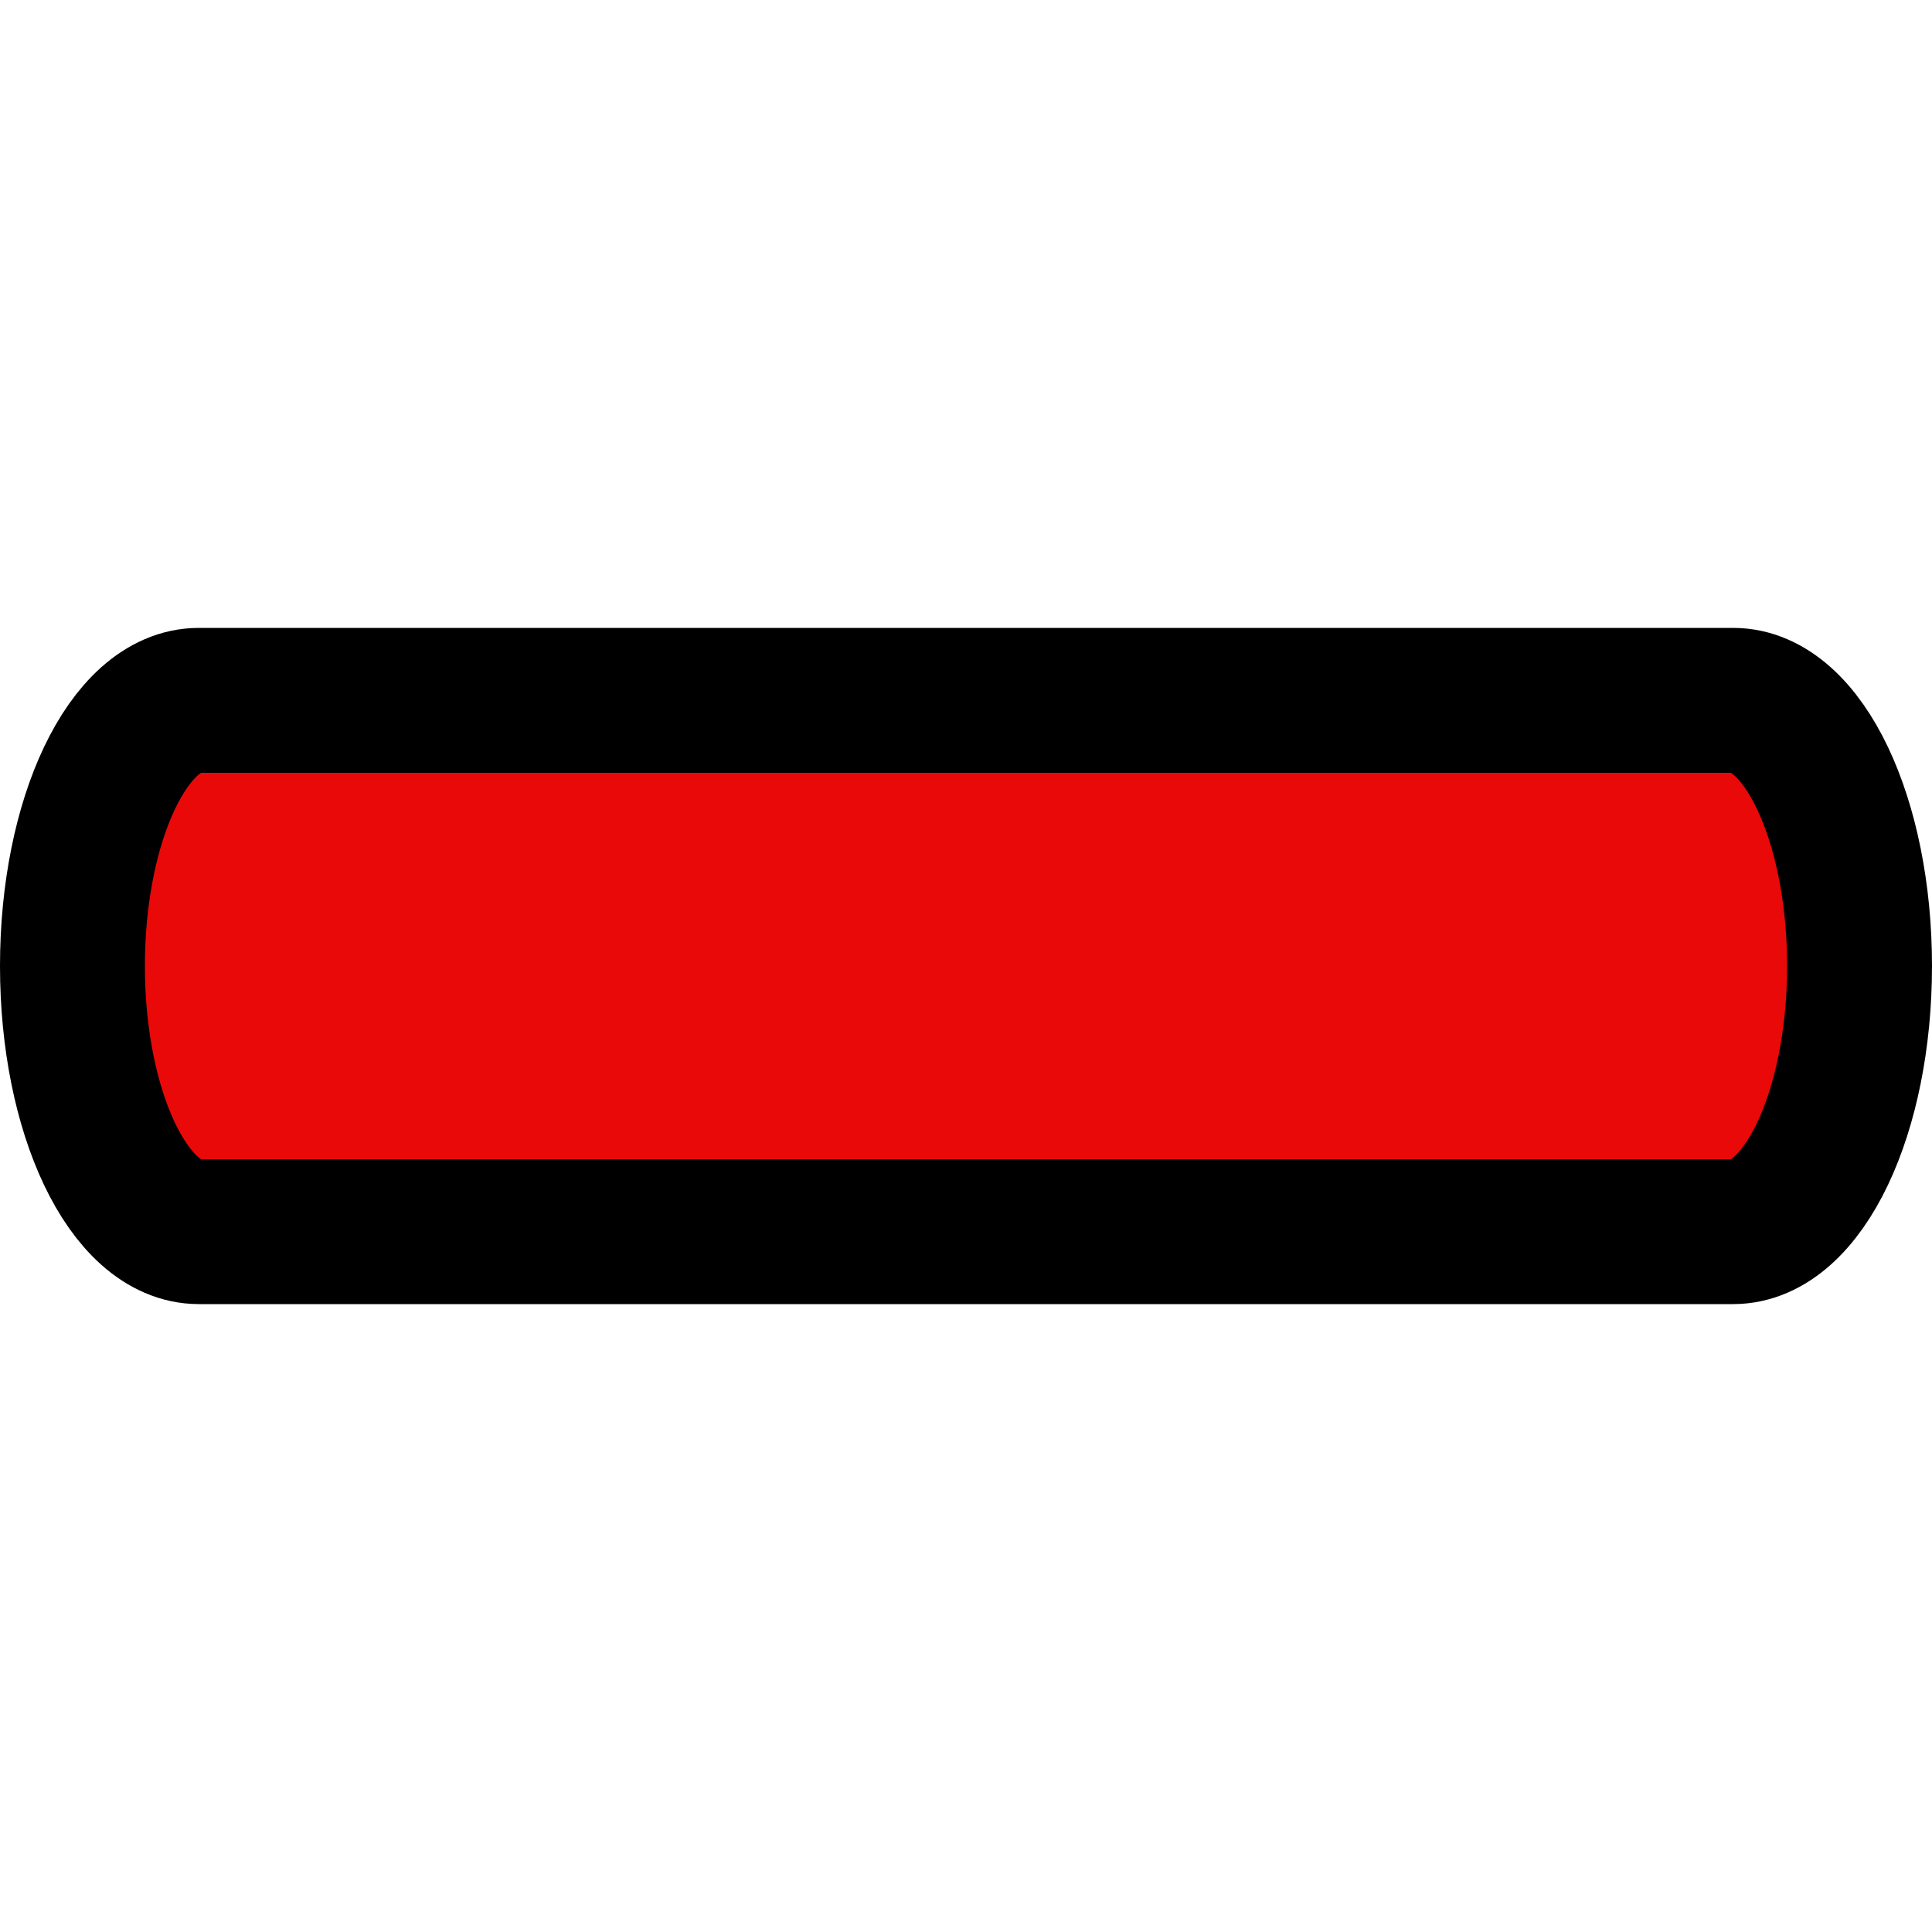
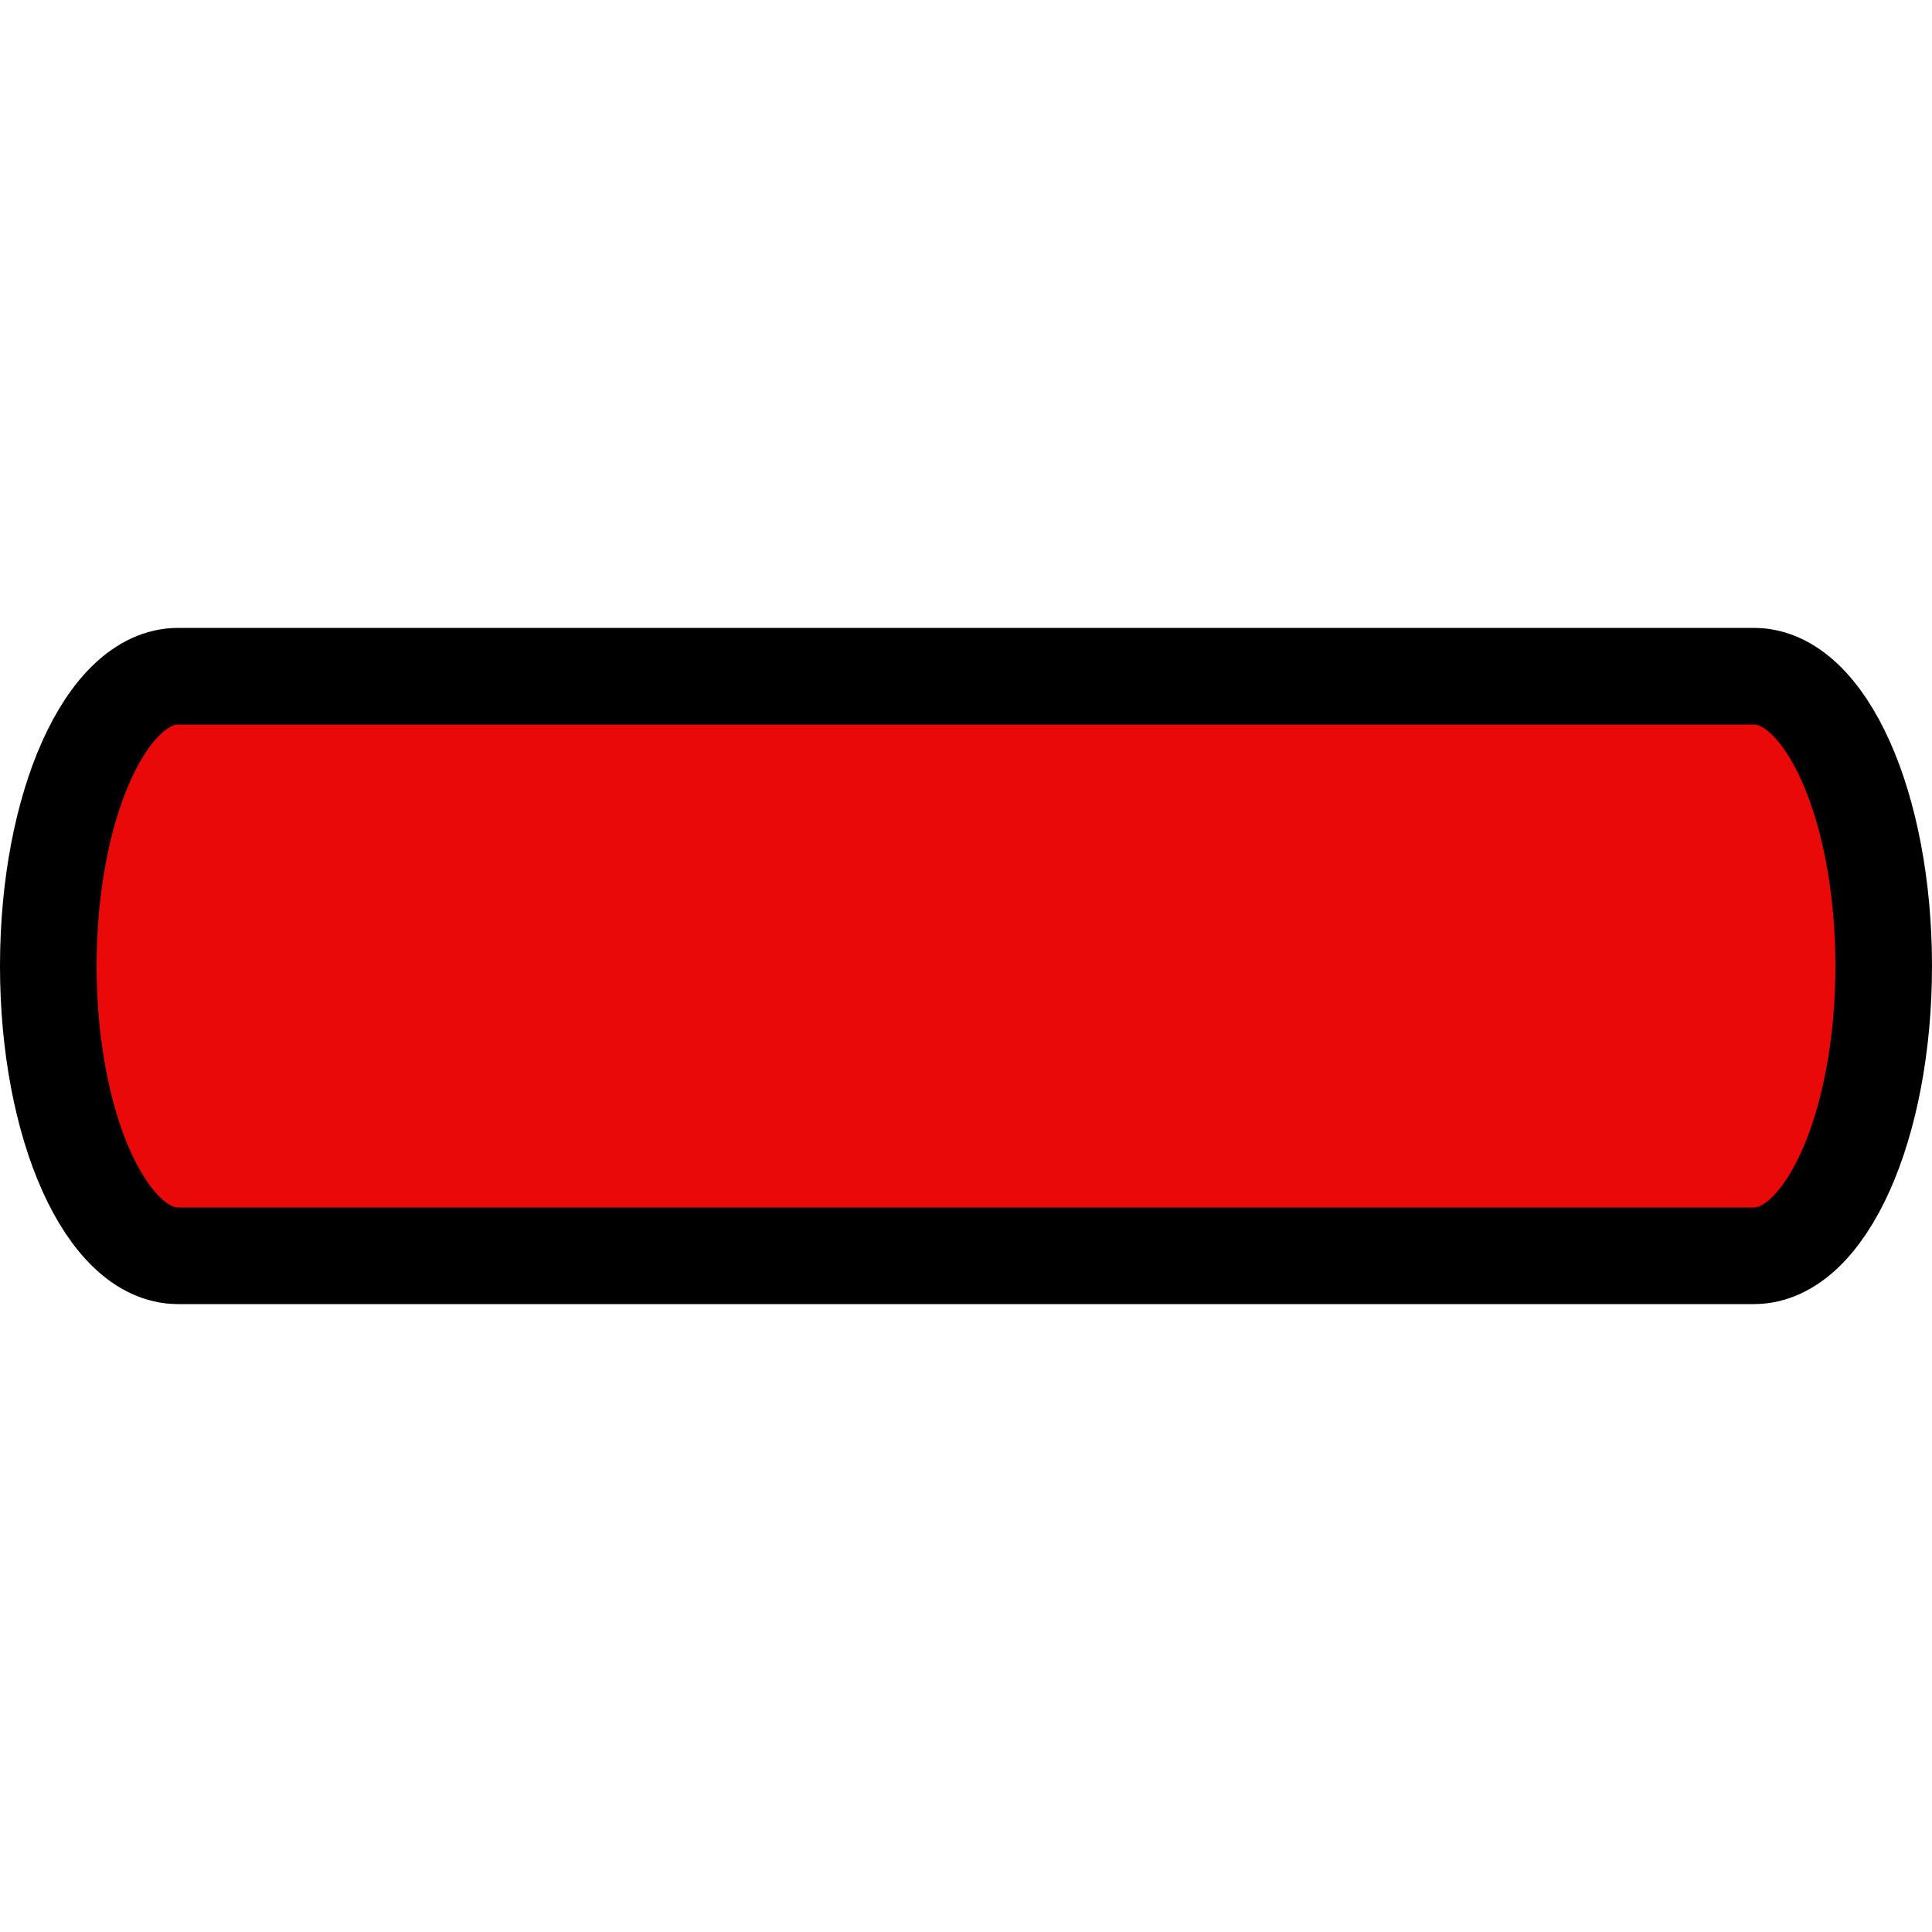
<svg xmlns="http://www.w3.org/2000/svg" width="200" height="200" id="svg5072" version="1.1">
  <defs id="defs5074" />
  <g id="layer1" transform="translate(-74.28125,-192.375)">
-     <rect style="fill:#e90909;fill-opacity:1;stroke:#000000;stroke-width:15;stroke-linecap:butt;stroke-miterlimit:4;stroke-opacity:1;stroke-dasharray:none;stroke-dashoffset:0" id="rect3755-4" width="185" height="55" x="81.781" y="264.875" ry="27.5" rx="13.081" />
+     <rect style="fill:#e90909;fill-opacity:1;stroke:#000000;stroke-width:10;stroke-linecap:butt;stroke-miterlimit:4;stroke-opacity:1;stroke-dasharray:none;stroke-dashoffset:0" id="rect3755-4" width="190" height="60" x="79.281" y="262.375" ry="30" rx="13.434" />
  </g>
</svg>
